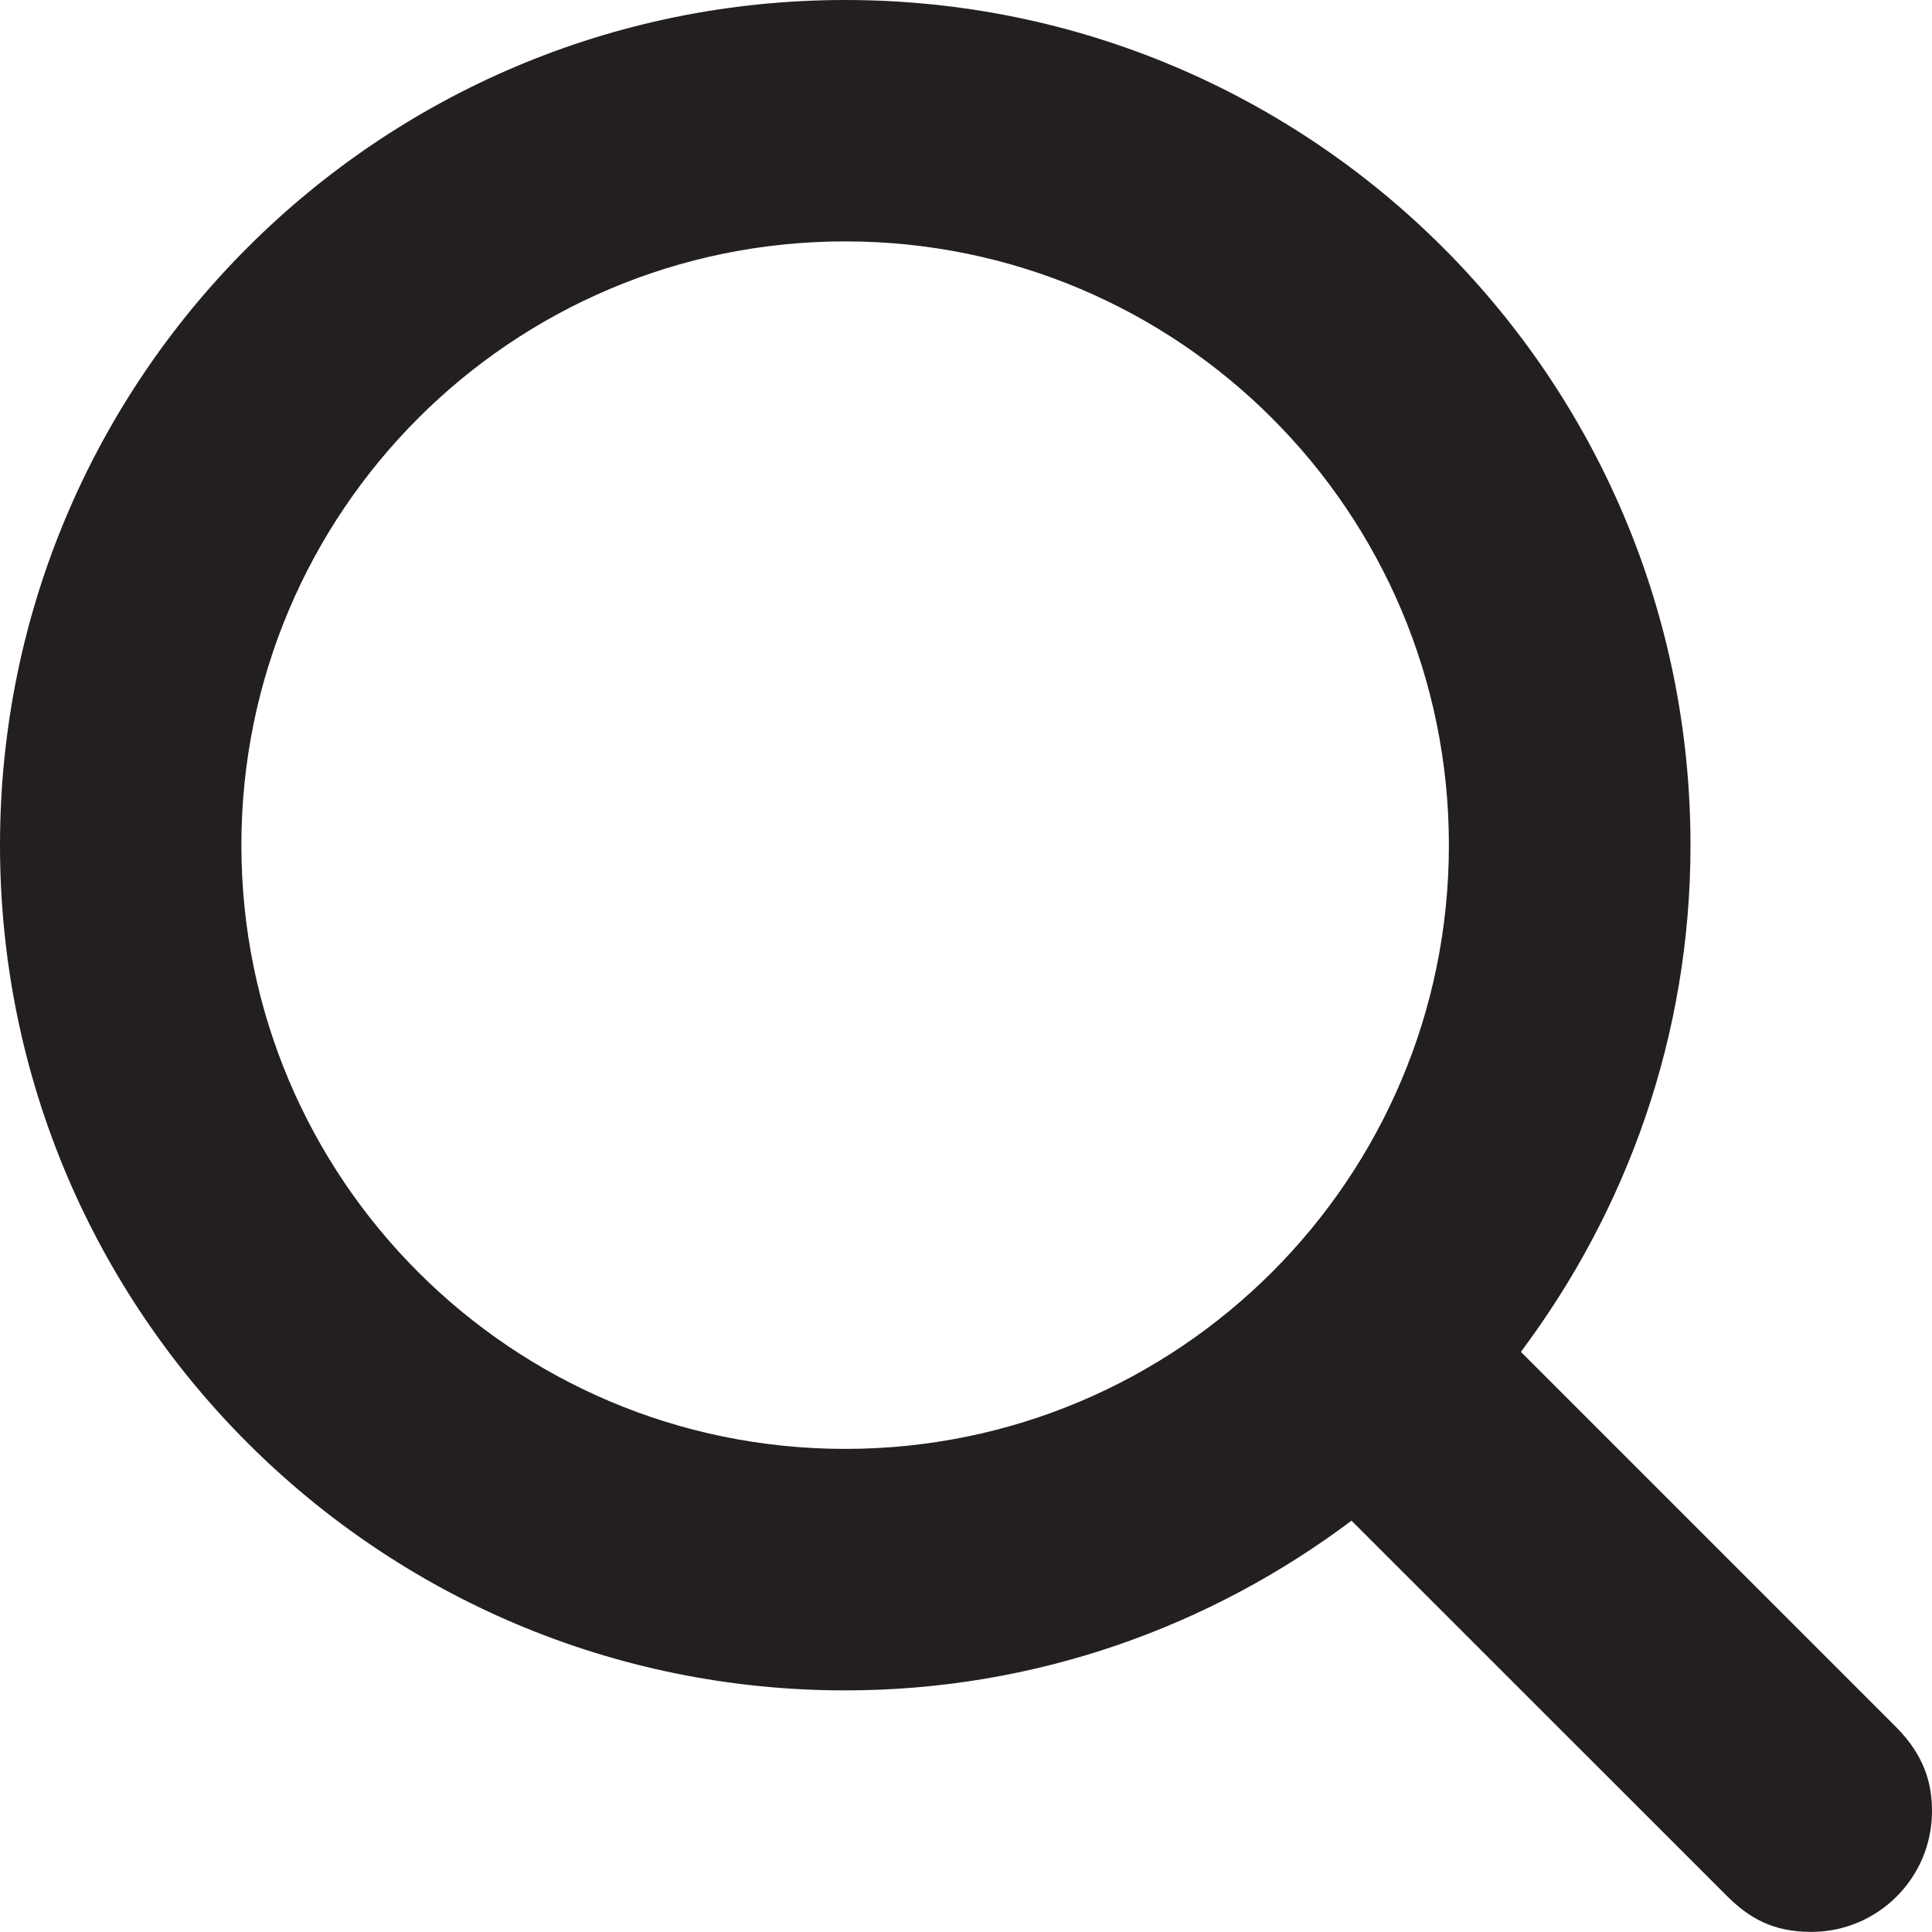
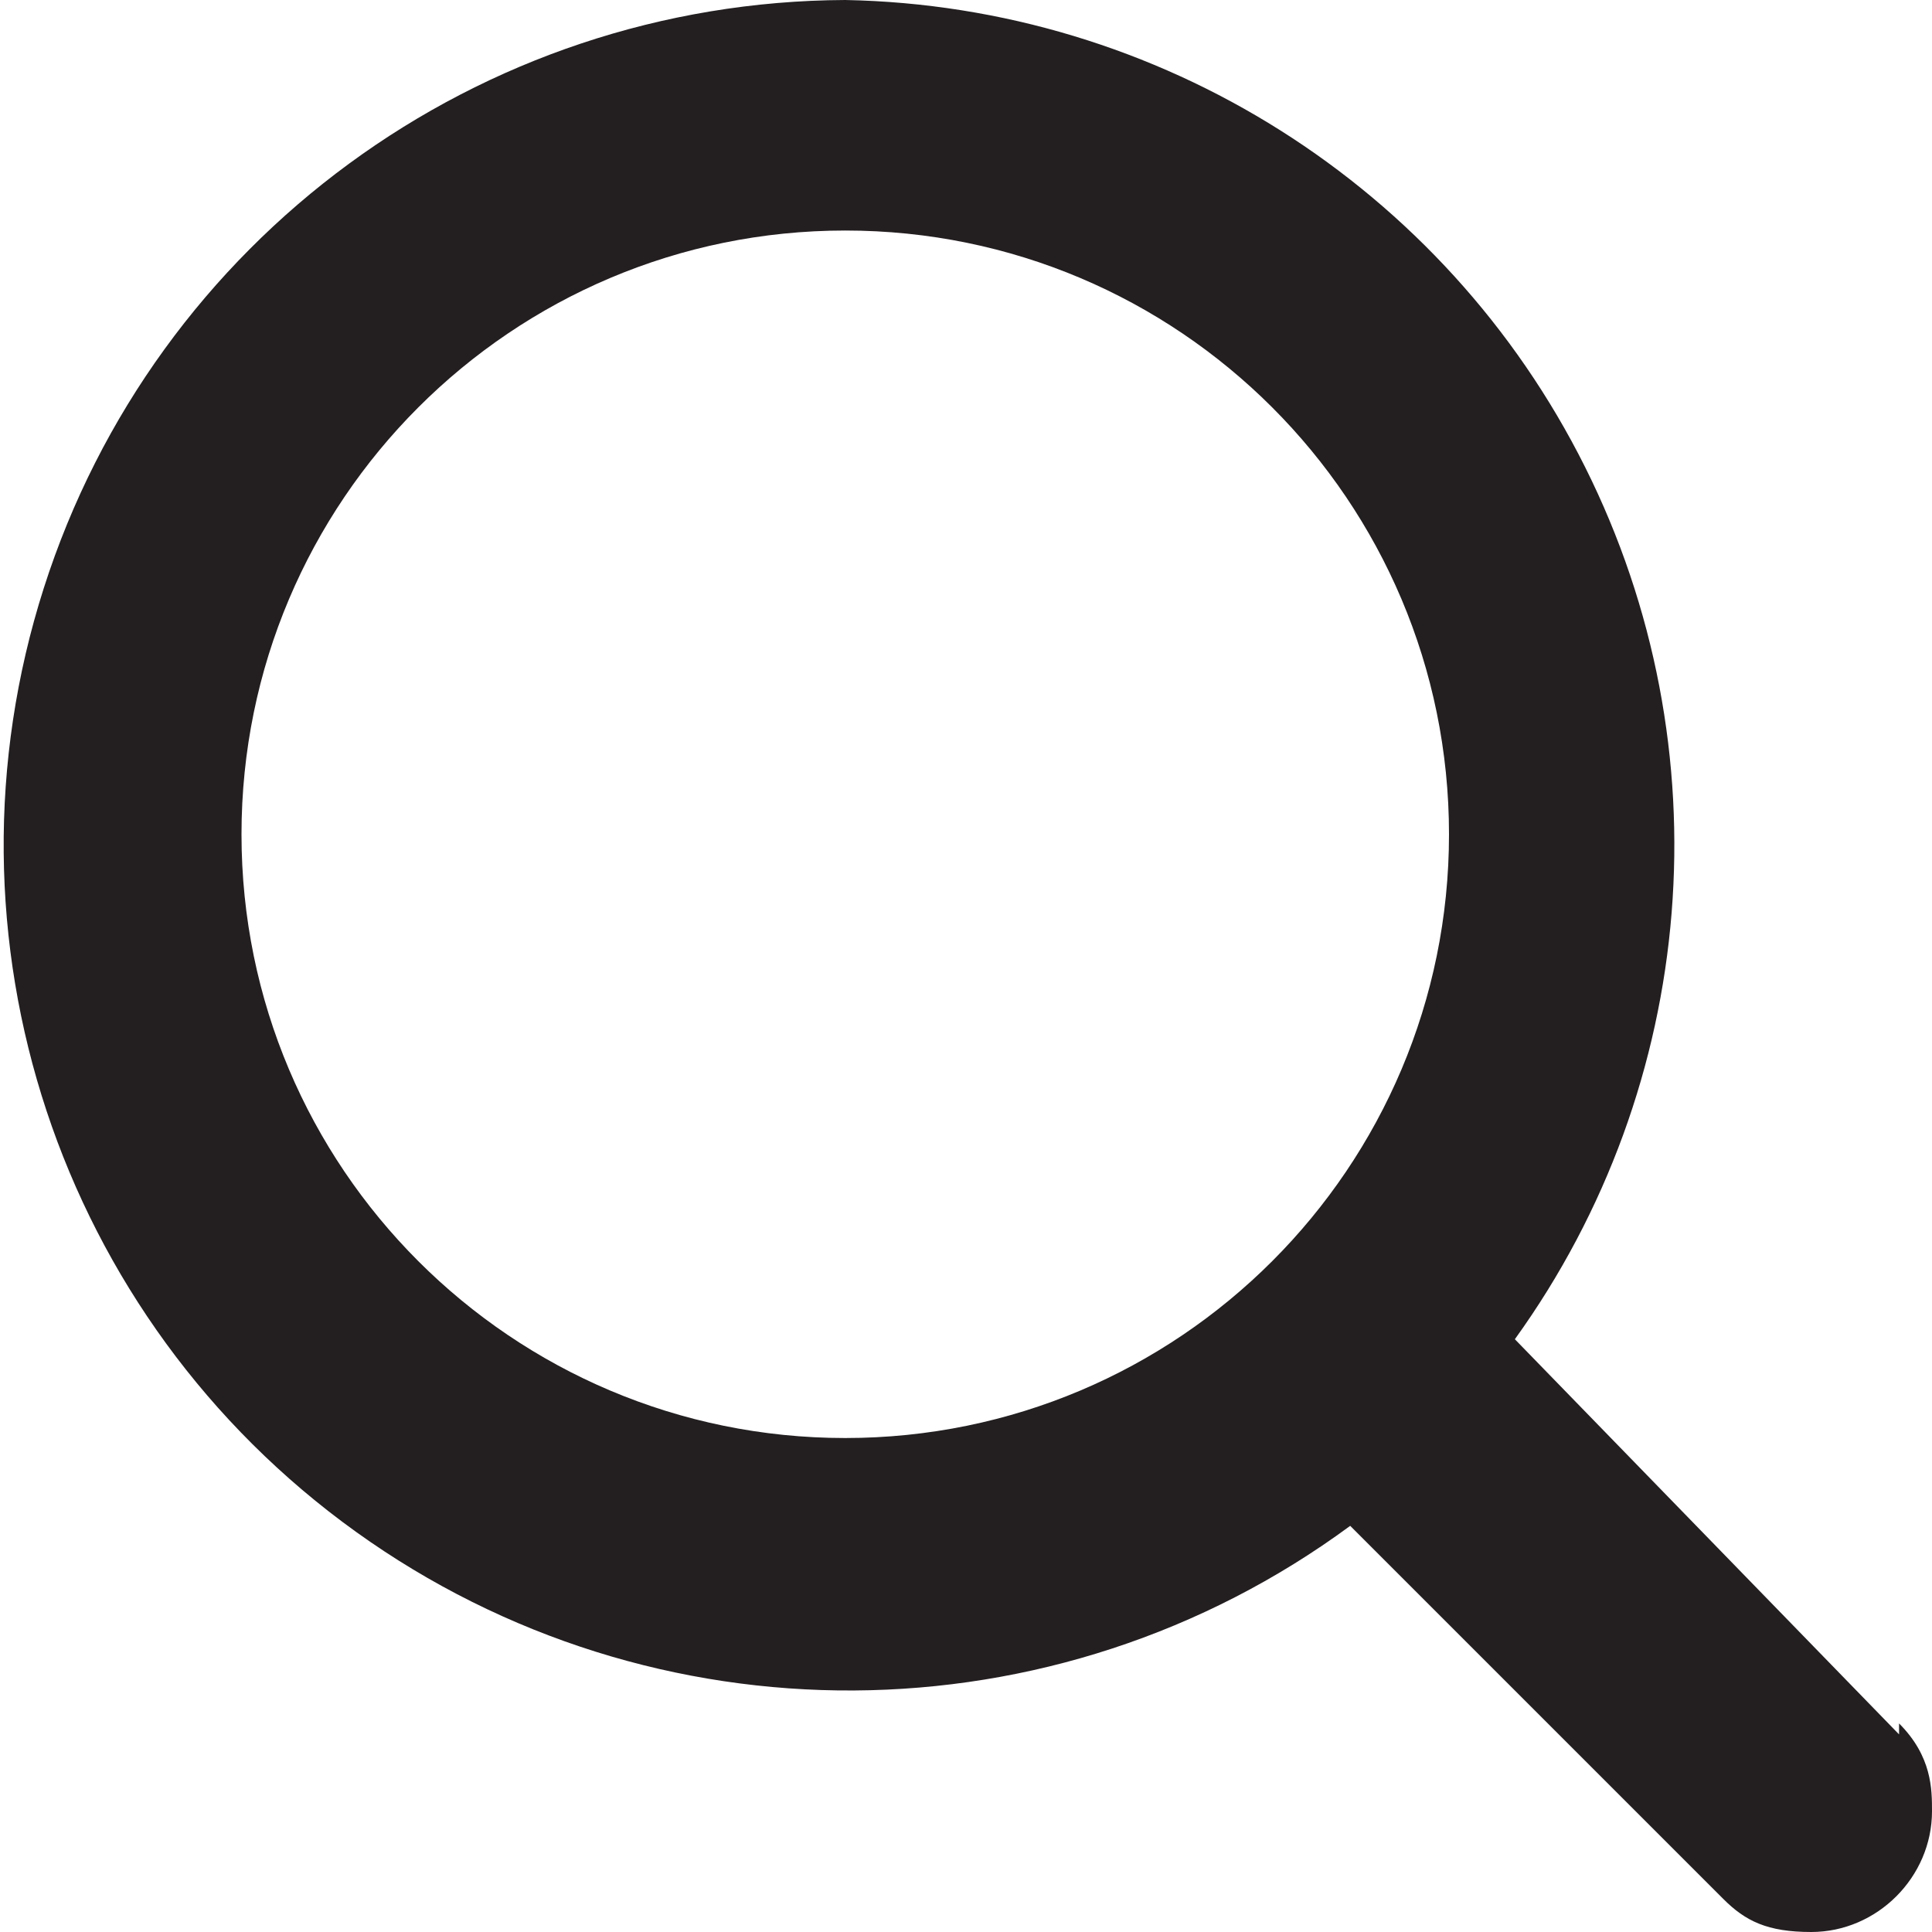
- <svg xmlns="http://www.w3.org/2000/svg" version="1.1" id="Layer_1" x="0px" y="0px" width="17.6px" height="17.6px" viewBox="-0.8 -0.8 17.6 17.6" enable-background="new -0.8 -0.8 17.6 17.6" xml:space="preserve">
-   <path fill="#231F20" d="M16.47,14.93l-3.415-3.415C14.02,10.226,14.6,8.634,14.6,6.899c0-4.253-3.447-7.699-7.7-7.699 S-0.8,2.646-0.8,6.899s3.446,7.7,7.699,7.7c1.734,0,3.326-0.58,4.613-1.546l3.417,3.416c0.203,0.202,0.418,0.33,0.771,0.33 c0.607,0,1.1-0.492,1.1-1.1C16.8,15.459,16.739,15.2,16.47,14.93z M1.399,6.899c0-3.038,2.462-5.5,5.5-5.5s5.5,2.462,5.5,5.5 s-2.462,5.5-5.5,5.5S1.399,9.938,1.399,6.899z" />
+ <svg xmlns="http://www.w3.org/2000/svg" width="17.6" height="17.6" viewBox="-0.8 -0.8 17.6 17.6">
+   <path fill="#231F20" d="M16.5 15L13 11.4A7.7 7.7 0 006.9-.8a7.7 7.7 0 104.6 13.9l3.4 3.4c.2.2.4.3.8.3.6 0 1.1-.5 1.1-1.1 0-.2 0-.5-.3-.8zM1.4 6.8a5.5 5.5 0 1111 0 5.5 5.5 0 01-11 0z" />
</svg>
